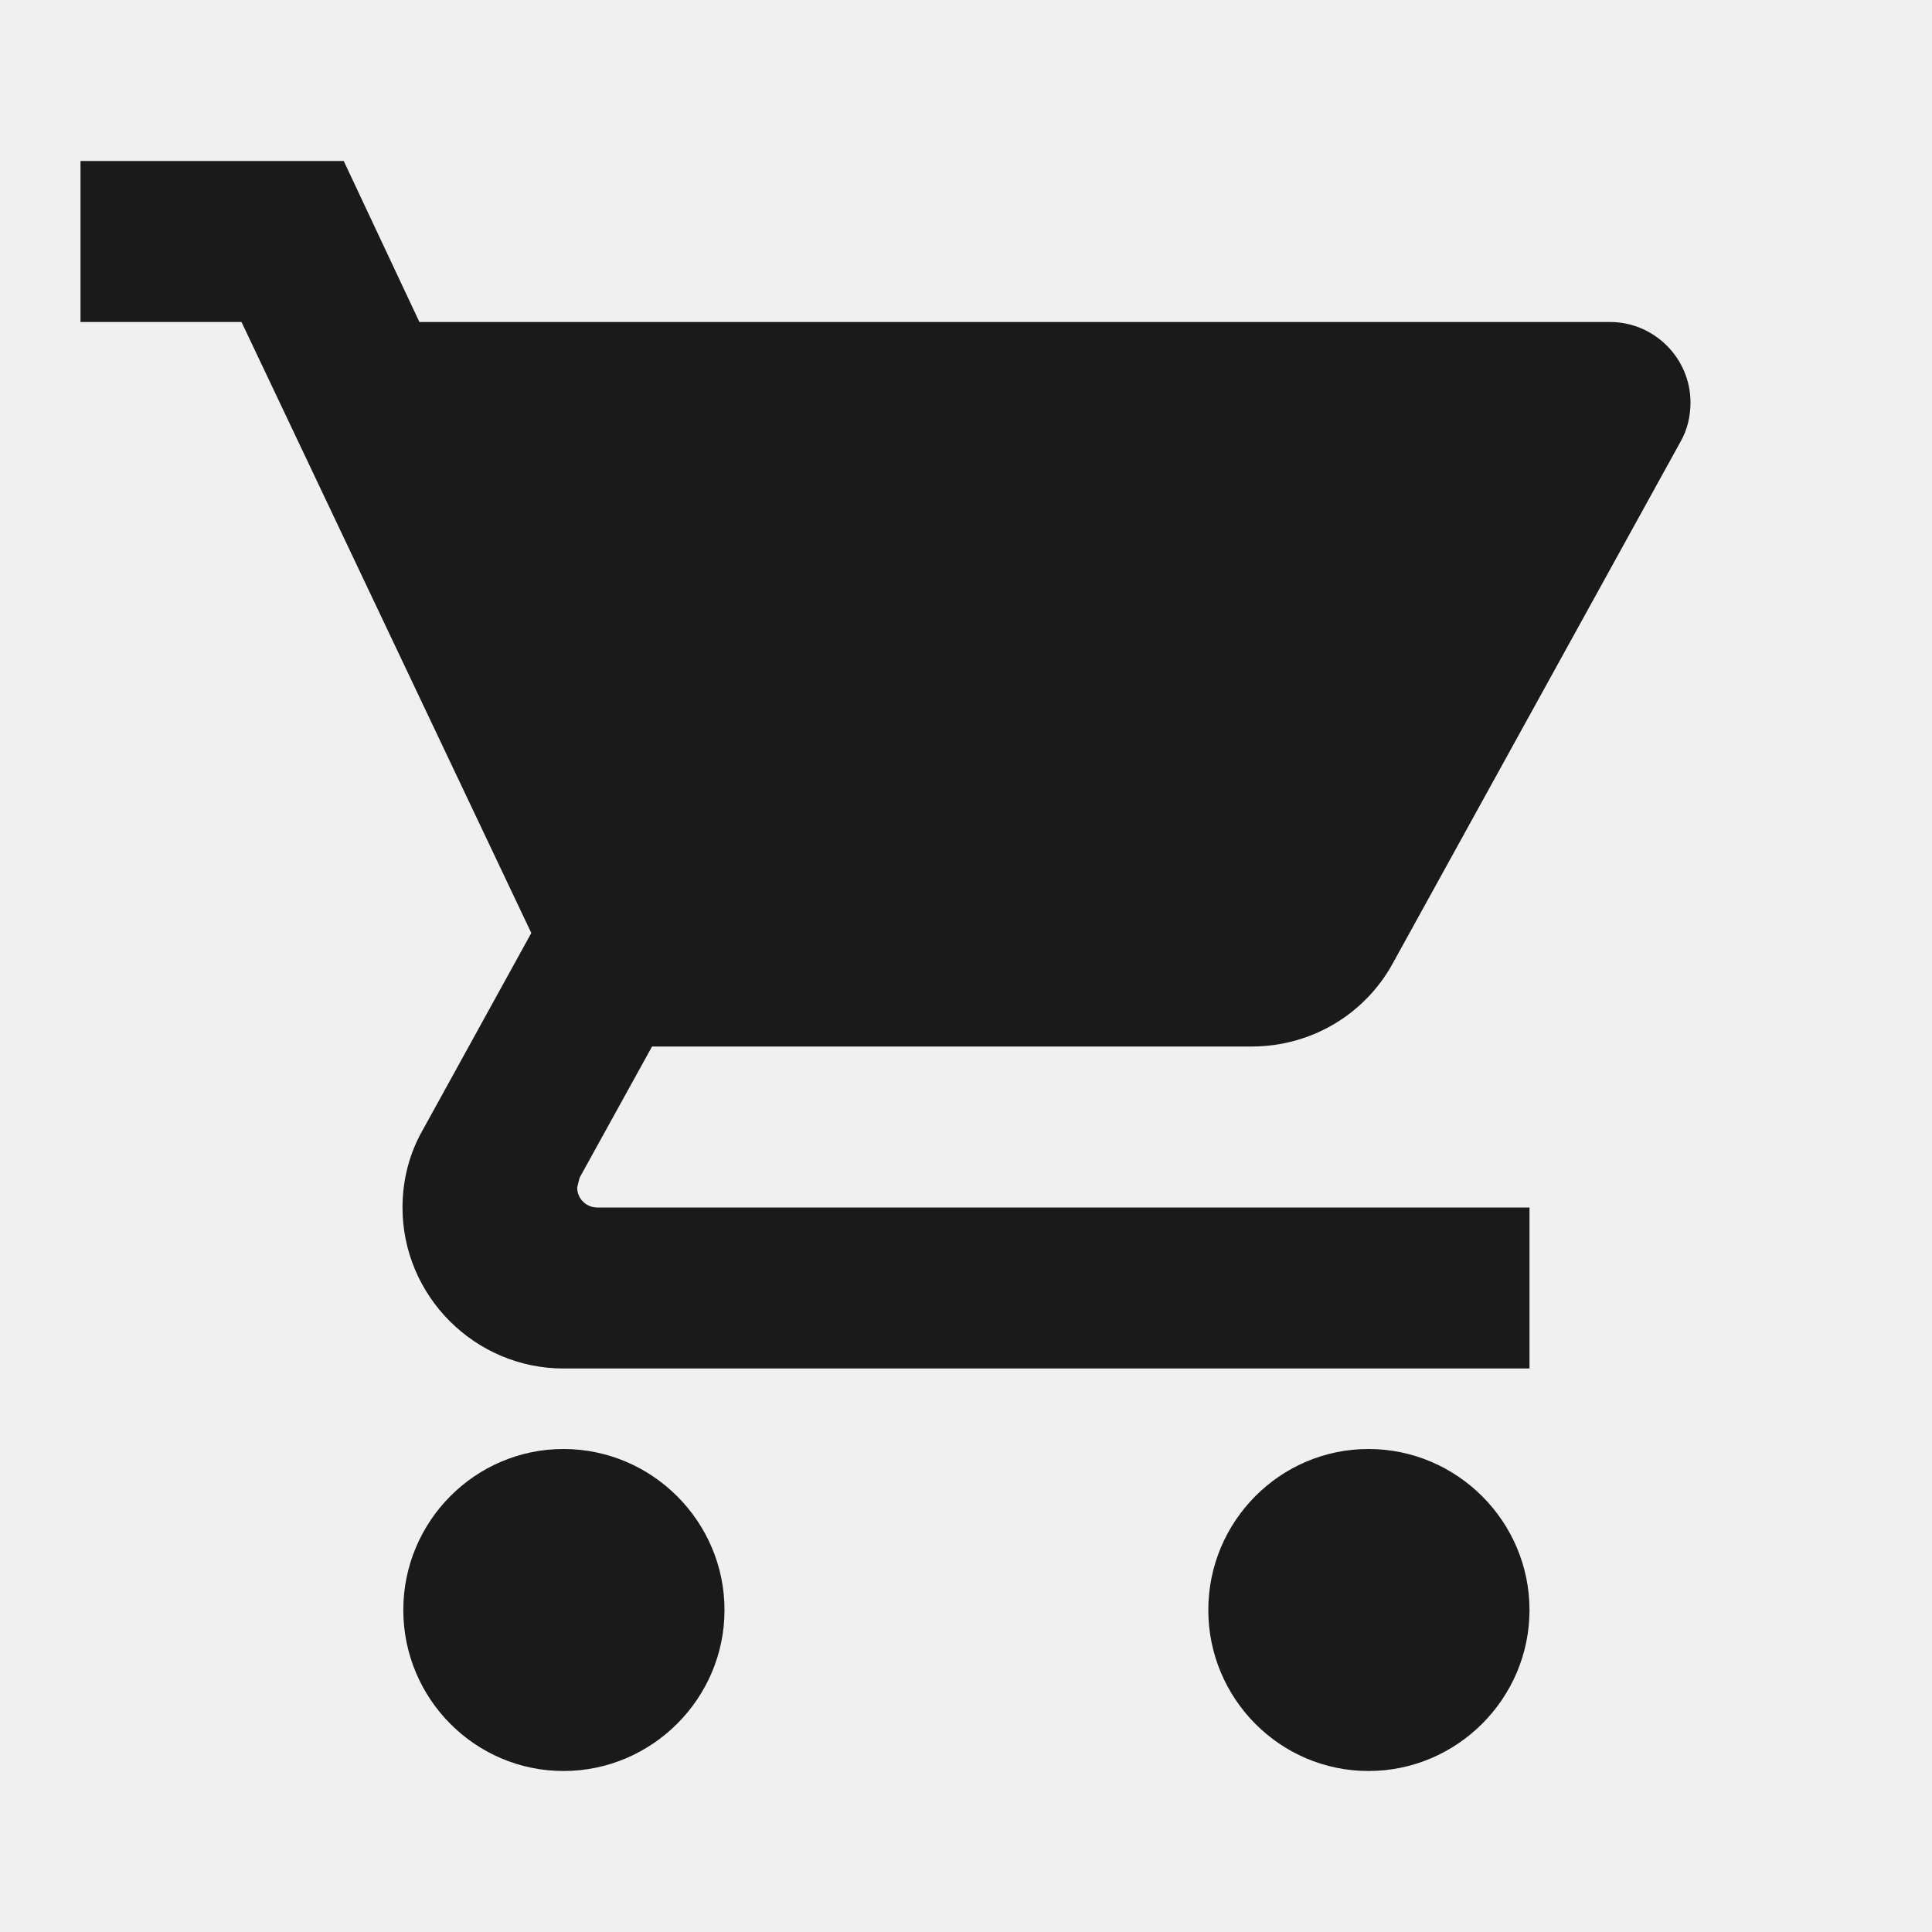
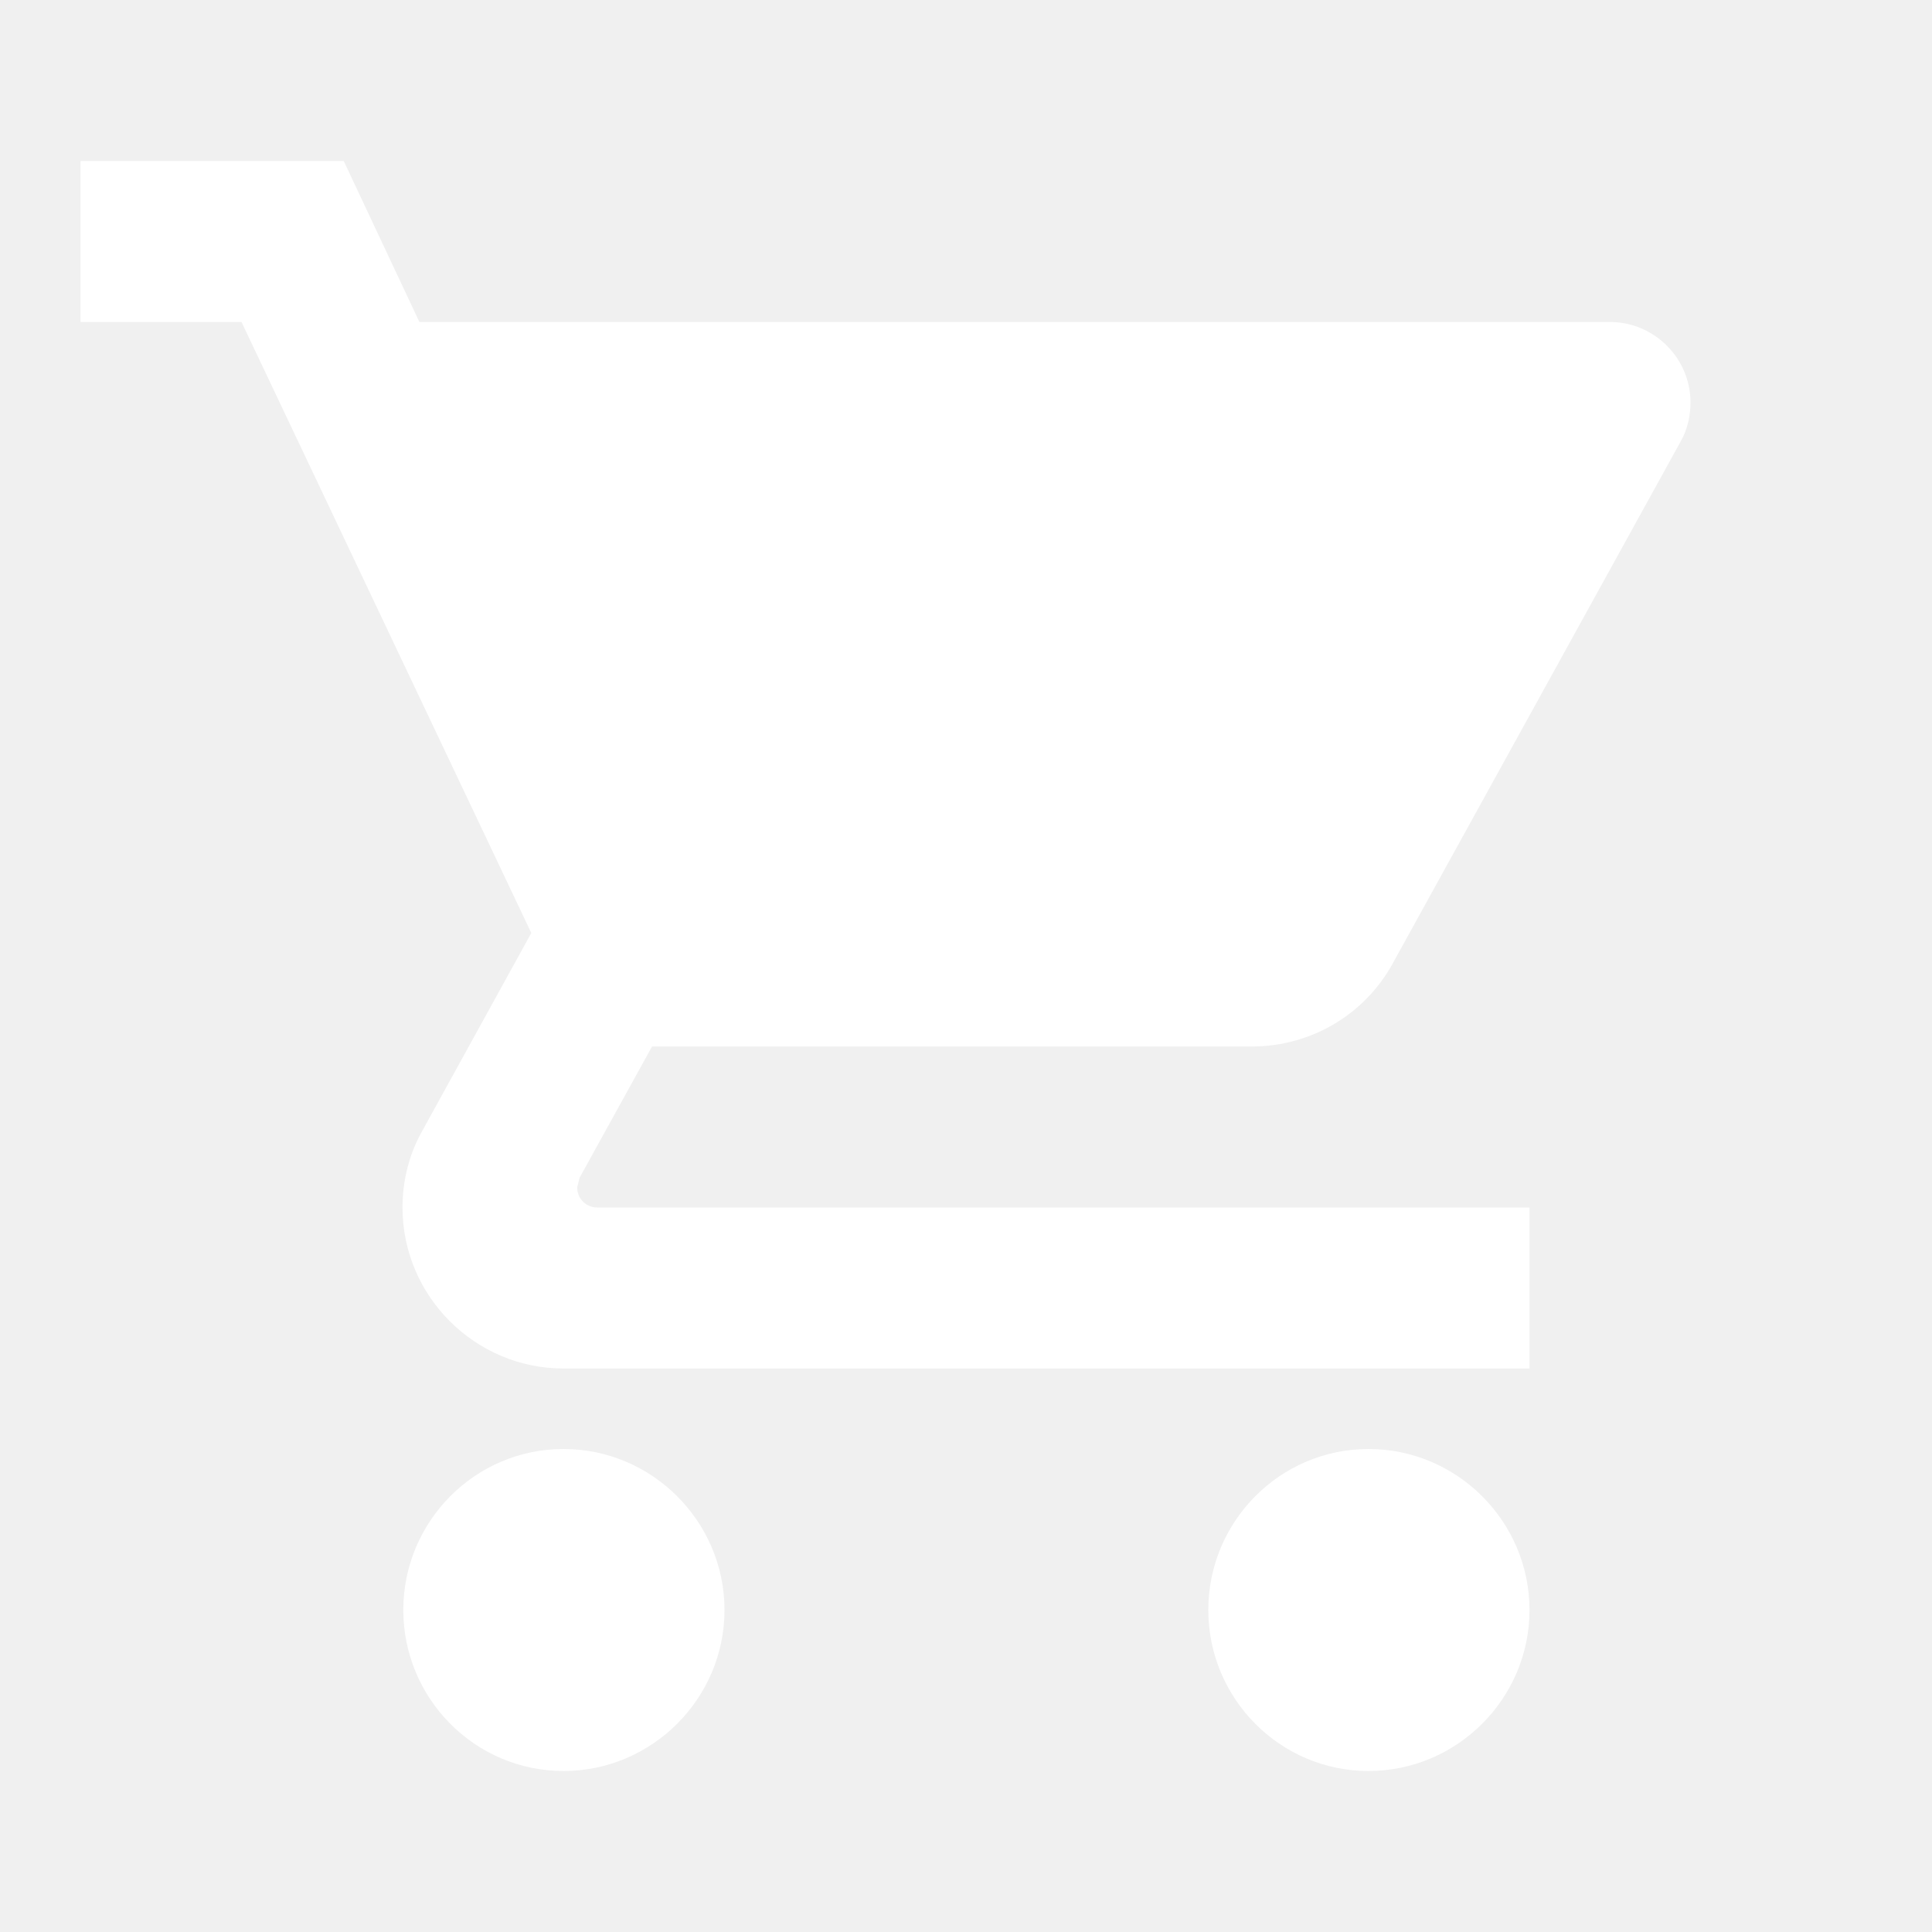
- <svg xmlns="http://www.w3.org/2000/svg" viewBox="0 0 24 24" fill="#1A1A1A">
+ <svg xmlns="http://www.w3.org/2000/svg" viewBox="0 0 24 24" fill="#FFFFFF">
  <path d="M7 18c-1.1 0-1.99.9-1.99 2S5.9 22 7 22s2-.9 2-2-.9-2-2-2zM1 2v2h2l3.6 7.59-1.35 2.45c-.16.28-.25.61-.25.96 0 1.1.9 2 2 2h12v-2H7.42c-.14 0-.25-.11-.25-.25l.03-.12.9-1.63h7.45c.75 0 1.41-.41 1.75-1.03l3.58-6.49c.08-.14.12-.31.12-.48 0-.55-.45-1-1-1H5.21l-.94-2H1zm16 16c-1.1 0-1.99.9-1.99 2s.89 2 1.99 2 2-.9 2-2-.9-2-2-2z" />
</svg>
